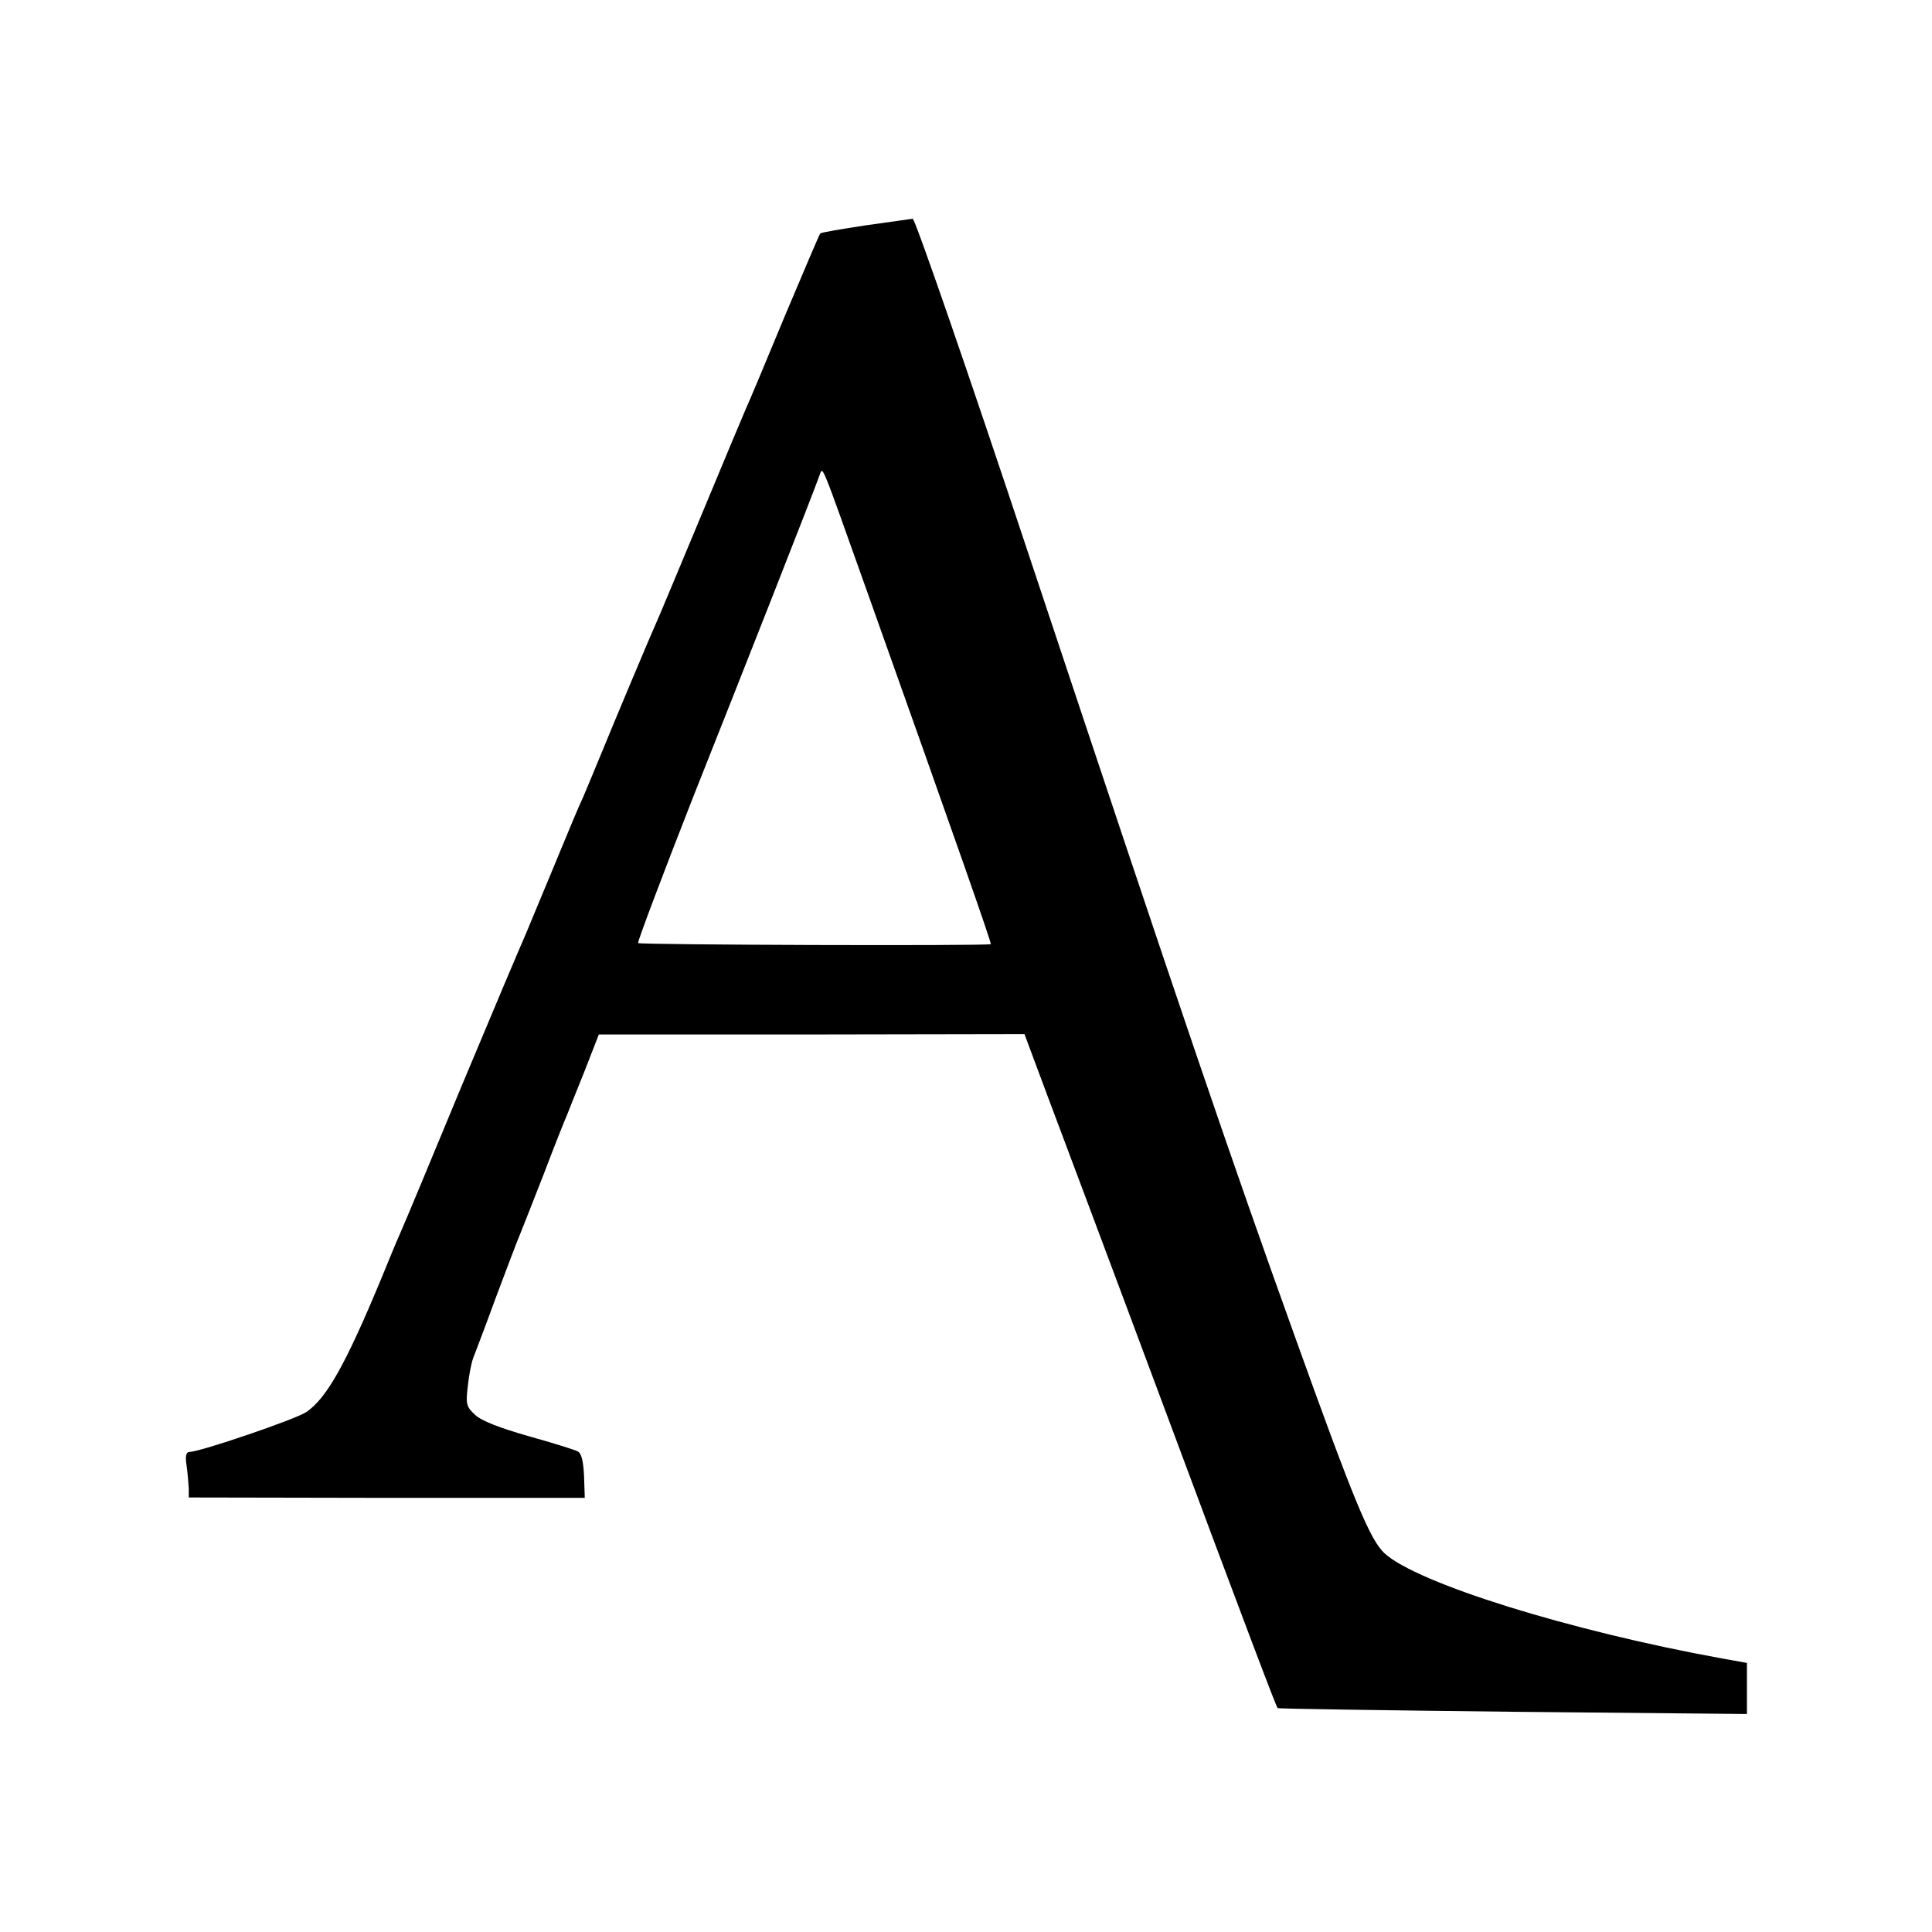
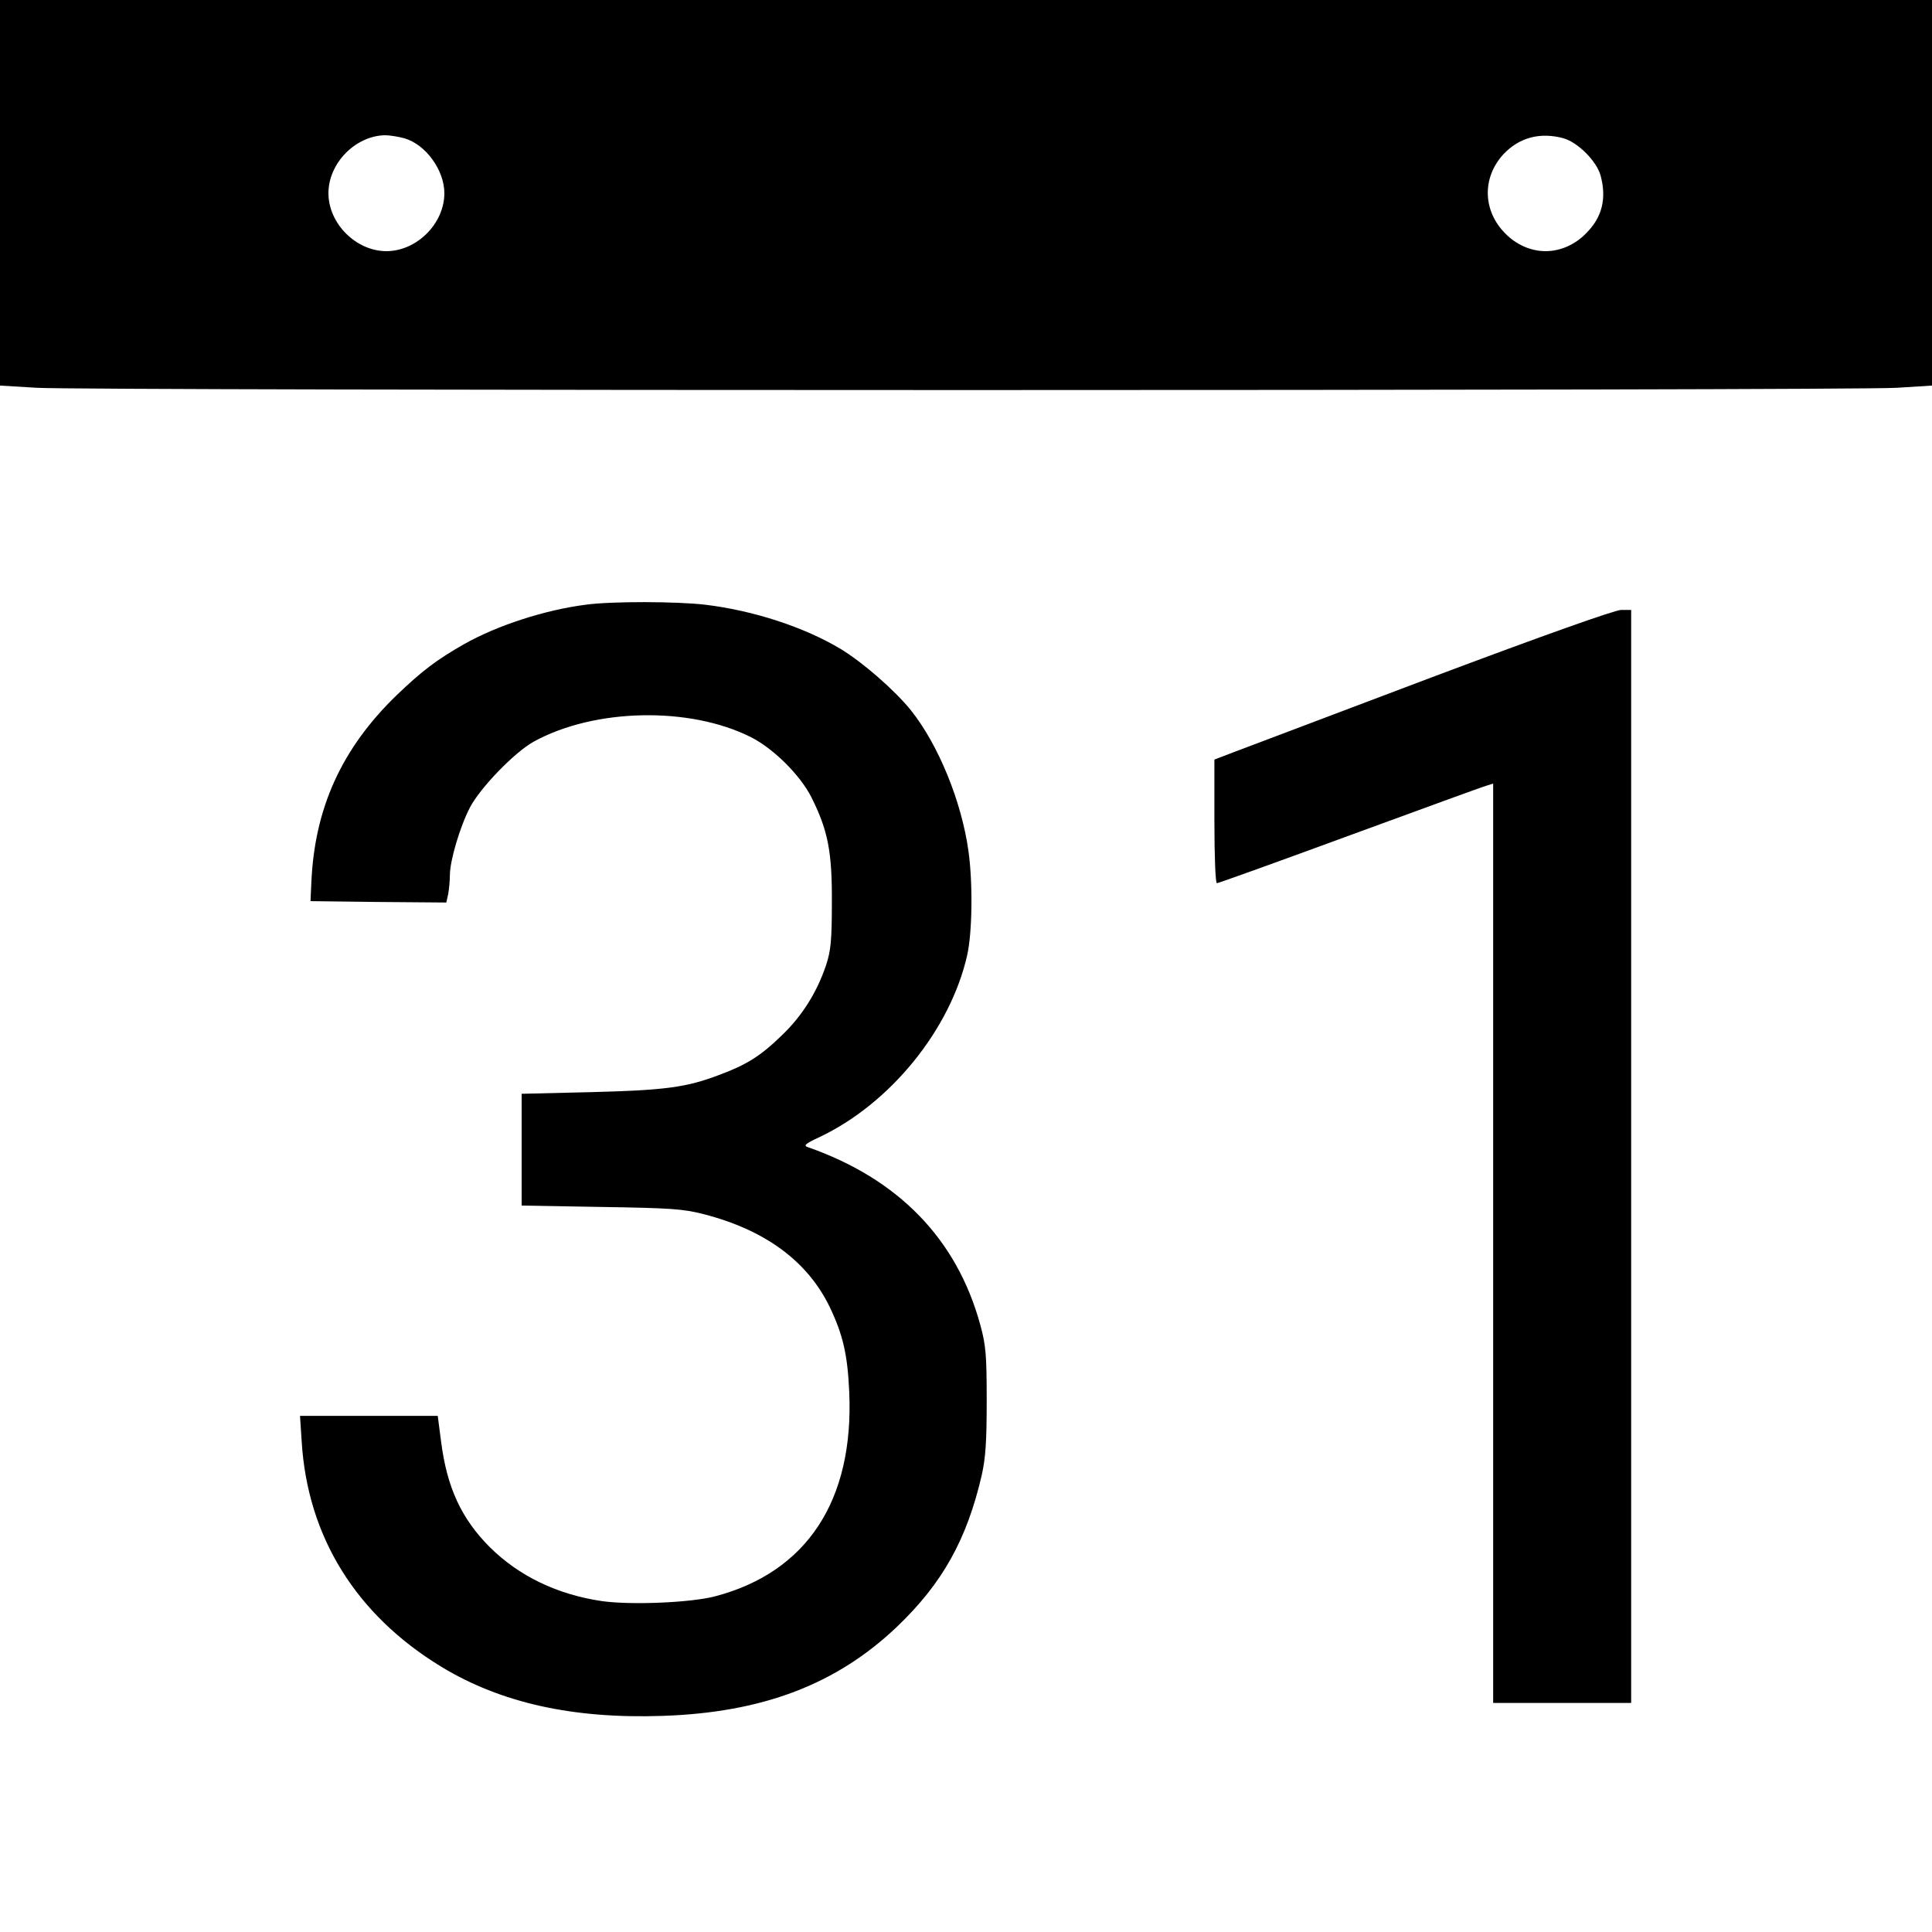
- <svg xmlns="http://www.w3.org/2000/svg" version="1.0" width="522pt" height="522pt" viewBox="0 0 522 522" preserveAspectRatio="xMidYMid meet">
-   <g transform="translate(0,522) scale(0.1,-0.1)" fill="#000000" stroke="none">
-     <path d="M2338 4611 c-65 -10 -120 -19 -122 -22 -2 -2 -45 -103 -96 -224 -50 -121 -97 -233 -105 -250 -7 -16 -59 -140 -115 -275 -56 -135 -108 -258 -115 -275 -28 -63 -125 -294 -160 -380 -20 -49 -43 -103 -50 -120 -8 -16 -42 -97 -76 -180 -34 -82 -70 -168 -79 -190 -10 -22 -87 -204 -171 -405 -83 -201 -159 -383 -169 -405 -10 -22 -32 -76 -50 -120 -96 -231 -147 -322 -202 -360 -30 -20 -285 -107 -316 -108 -9 0 -12 -11 -8 -36 3 -20 5 -48 6 -62 l0 -25 535 -1 535 0 -2 59 c-2 42 -7 62 -18 67 -8 4 -68 23 -133 41 -77 22 -126 41 -143 57 -24 22 -26 29 -20 78 3 30 10 65 15 77 5 13 33 86 61 163 29 77 58 154 65 170 7 17 36 91 65 165 28 74 56 144 61 155 4 11 26 65 48 120 l39 100 575 0 575 1 60 -161 c33 -88 165 -439 292 -780 257 -690 328 -876 332 -880 2 -2 288 -6 636 -10 l632 -6 0 69 0 69 -67 12 c-413 75 -823 203 -912 284 -39 36 -82 139 -241 582 -176 489 -304 865 -716 2103 -169 509 -312 922 -318 921 -6 -1 -64 -9 -128 -18z m9 -1001 c236 -663 333 -940 330 -941 -11 -5 -950 -2 -953 3 -2 3 65 181 149 395 134 337 319 807 341 868 10 25 -1 51 133 -325z" />
+ <svg xmlns="http://www.w3.org/2000/svg" version="1.0" width="700pt" height="700pt" viewBox="0 0 700 700" preserveAspectRatio="xMidYMid meet">
+   <g transform="translate(0,700) scale(0.1,-0.1)" fill="#000000" stroke="none">
+     <path d="M0 6301 l0 -698 133 -8 c173 -11 6574 -11 6740 0 l127 8 0 698 0 699 -3500 0 -3500 0 0 -699z m1465 198 c77 -22 145 -115 145 -199 0 -110 -100 -210 -210 -210 -110 0 -210 100 -210 210 0 109 98 208 205 210 17 0 48 -5 70 -11z m4200 0 c52 -15 119 -82 134 -134 23 -84 6 -153 -53 -211 -40 -41 -93 -64 -146 -64 -53 0 -106 23 -146 64 -82 82 -85 203 -6 288 57 60 132 80 217 57z" />
+     <path d="M2122 4809 c-148 -19 -320 -75 -439 -142 -102 -58 -153 -97 -245 -185 -200 -193 -299 -411 -310 -682 l-3 -65 246 -3 246 -2 7 31 c3 17 6 48 6 68 0 53 37 177 73 246 38 72 162 200 231 238 220 121 565 128 787 16 81 -41 177 -136 218 -216 61 -121 76 -199 75 -383 0 -139 -4 -175 -21 -227 -33 -98 -86 -183 -160 -254 -77 -75 -128 -107 -228 -144 -119 -45 -194 -55 -462 -62 l-253 -6 0 -203 0 -202 288 -5 c253 -4 297 -7 371 -26 222 -57 375 -169 456 -334 49 -102 66 -174 72 -312 17 -392 -154 -652 -487 -739 -88 -23 -305 -32 -410 -17 -162 24 -300 91 -405 195 -104 104 -156 218 -177 384 l-12 92 -249 0 -250 0 6 -92 c21 -346 197 -629 506 -817 216 -131 476 -189 801 -178 363 12 631 114 851 324 164 157 252 315 306 548 14 63 18 121 18 270 0 167 -3 200 -23 274 -85 312 -297 530 -626 645 -16 5 -7 13 43 36 256 121 474 389 535 658 19 83 21 263 5 378 -25 180 -109 386 -209 511 -58 72 -174 173 -253 221 -131 79 -316 140 -492 161 -102 12 -338 13 -433 0z" />
+     <path d="M5185 4545 c-357 -135 -680 -257 -717 -271 l-68 -26 0 -224 c0 -130 4 -224 9 -224 5 0 222 78 483 174 260 95 483 177 496 180 l22 7 0 -1665 0 -1666 250 0 250 0 0 1980 0 1980 -37 0 c-24 -1 -273 -89 -688 -245z" />
  </g>
</svg>
